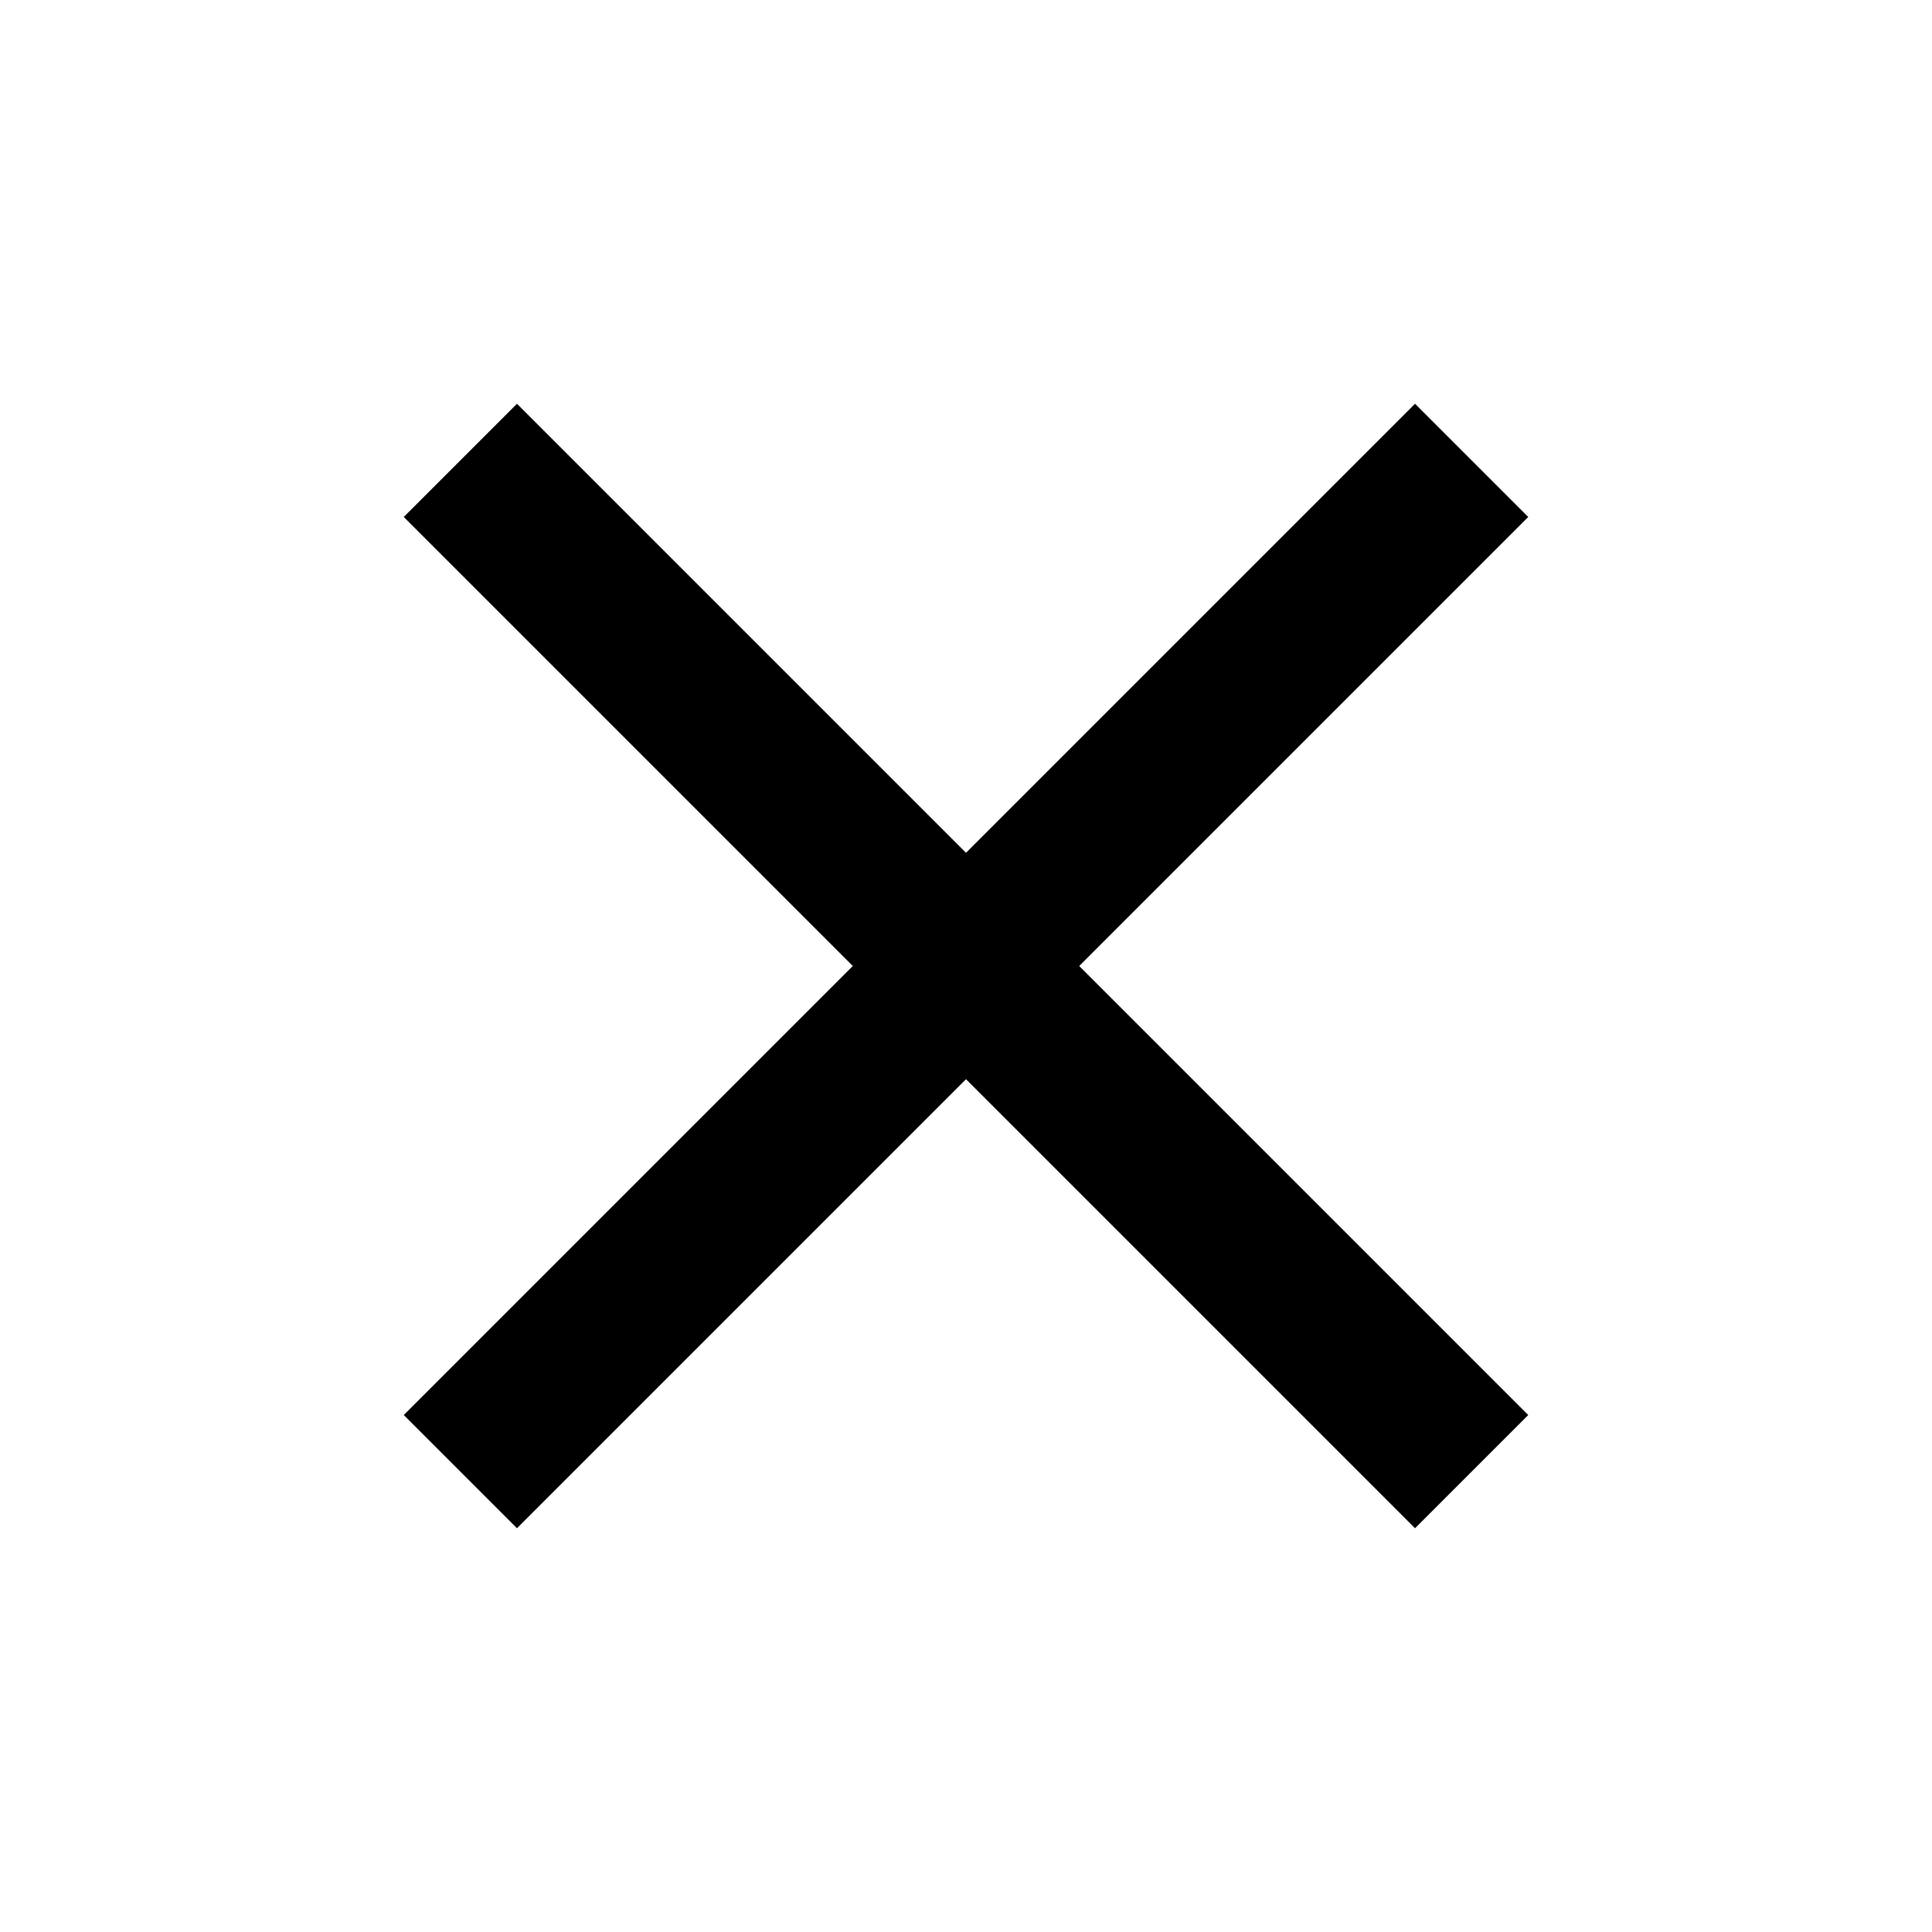
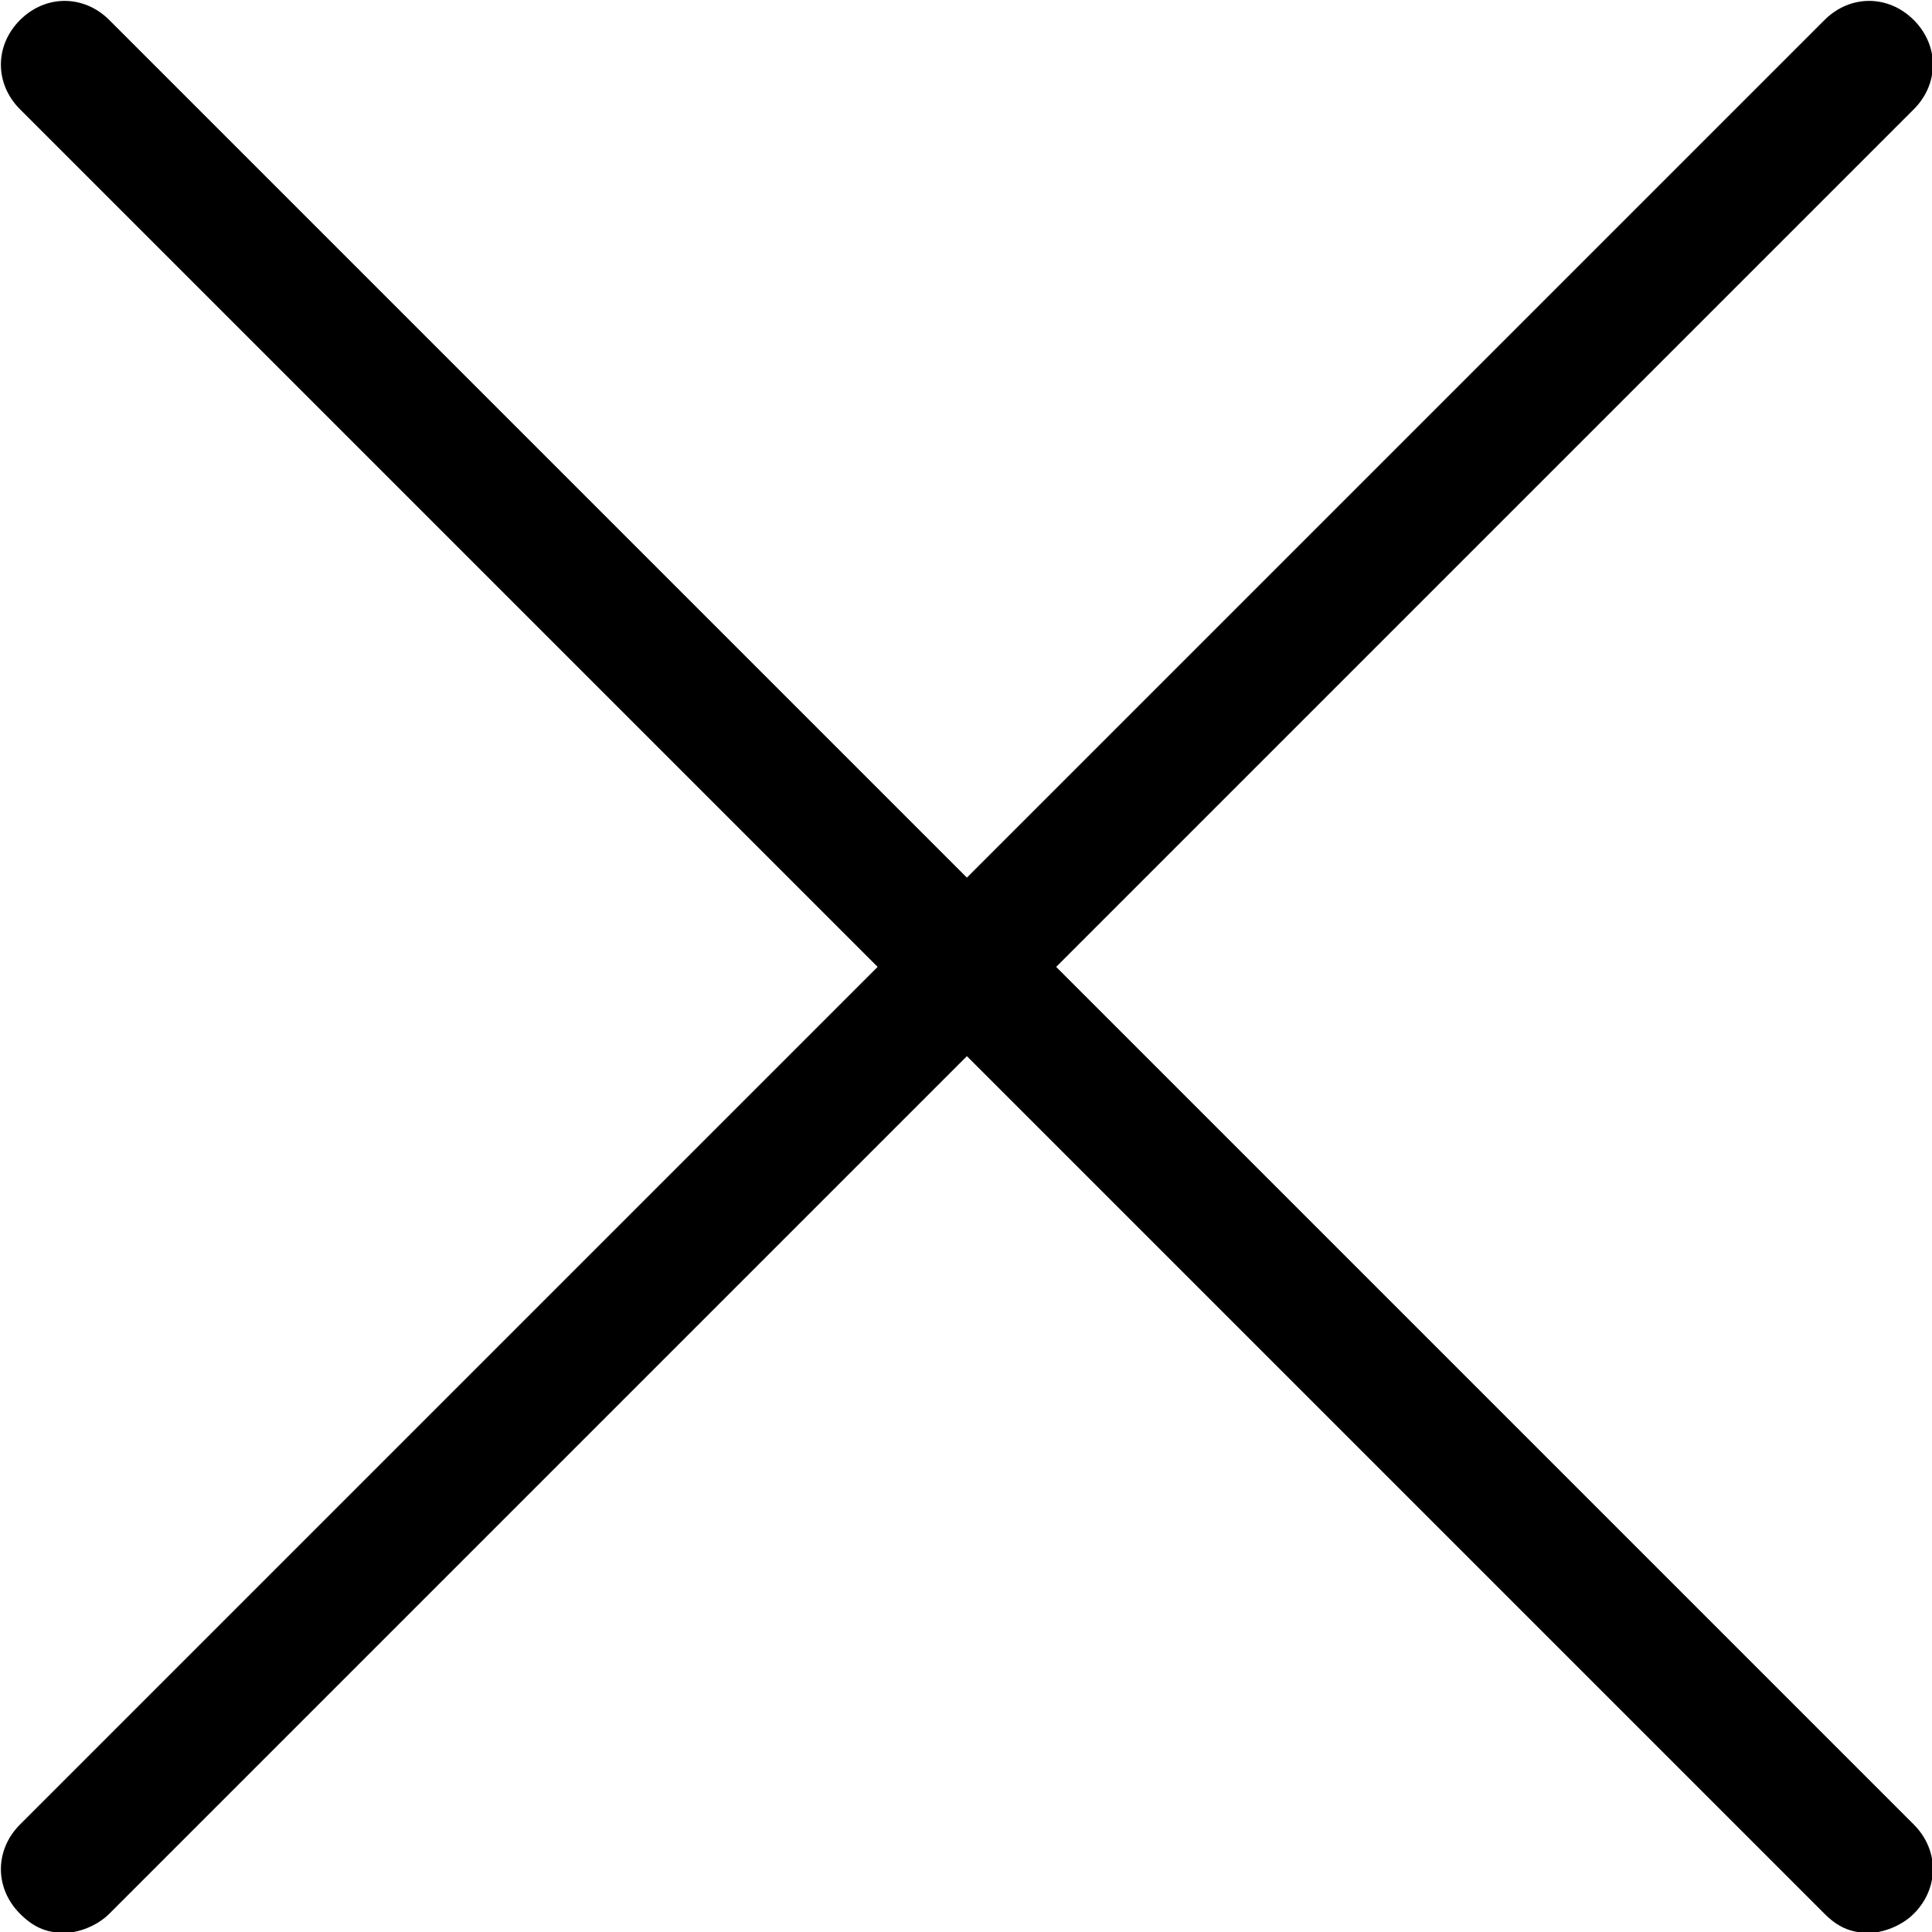
- <svg xmlns="http://www.w3.org/2000/svg" version="1.1" width="768" height="768" viewBox="0 0 768 768">
-   <g id="icomoon-ignore">
- </g>
-   <path d="M607.5 205.5l-178.5 178.5 178.5 178.5-45 45-178.5-178.5-178.5 178.5-45-45 178.5-178.5-178.5-178.5 45-45 178.5 178.5 178.5-178.5z" />
+ <svg xmlns="http://www.w3.org/2000/svg" version="1.1" id="Calque_1" x="0px" y="0px" viewBox="0 0 30.3 30.3" style="enable-background:new 0 0 30.3 30.3;" xml:space="preserve">
+   <g id="Composant_5_1" transform="translate(1.414 1.414)">
+     <g id="Ligne_1">
+       <path d="M-0.4,28.9c-0.3,0-0.5-0.1-0.7-0.3c-0.4-0.4-0.4-1,0-1.4L27.2-1.1c0.4-0.4,1-0.4,1.4,0s0.4,1,0,1.4L0.3,28.6    C0.1,28.8-0.2,28.9-0.4,28.9z" />
+     </g>
+     <g id="Ligne_3">
+       <path d="M27.9,28.9c-0.3,0-0.5-0.1-0.7-0.3L-1.1,0.3c-0.4-0.4-0.4-1,0-1.4s1-0.4,1.4,0l28.3,28.3c0.4,0.4,0.4,1,0,1.4    C28.4,28.8,28.1,28.9,27.9,28.9z" />
+     </g>
+   </g>
</svg>
